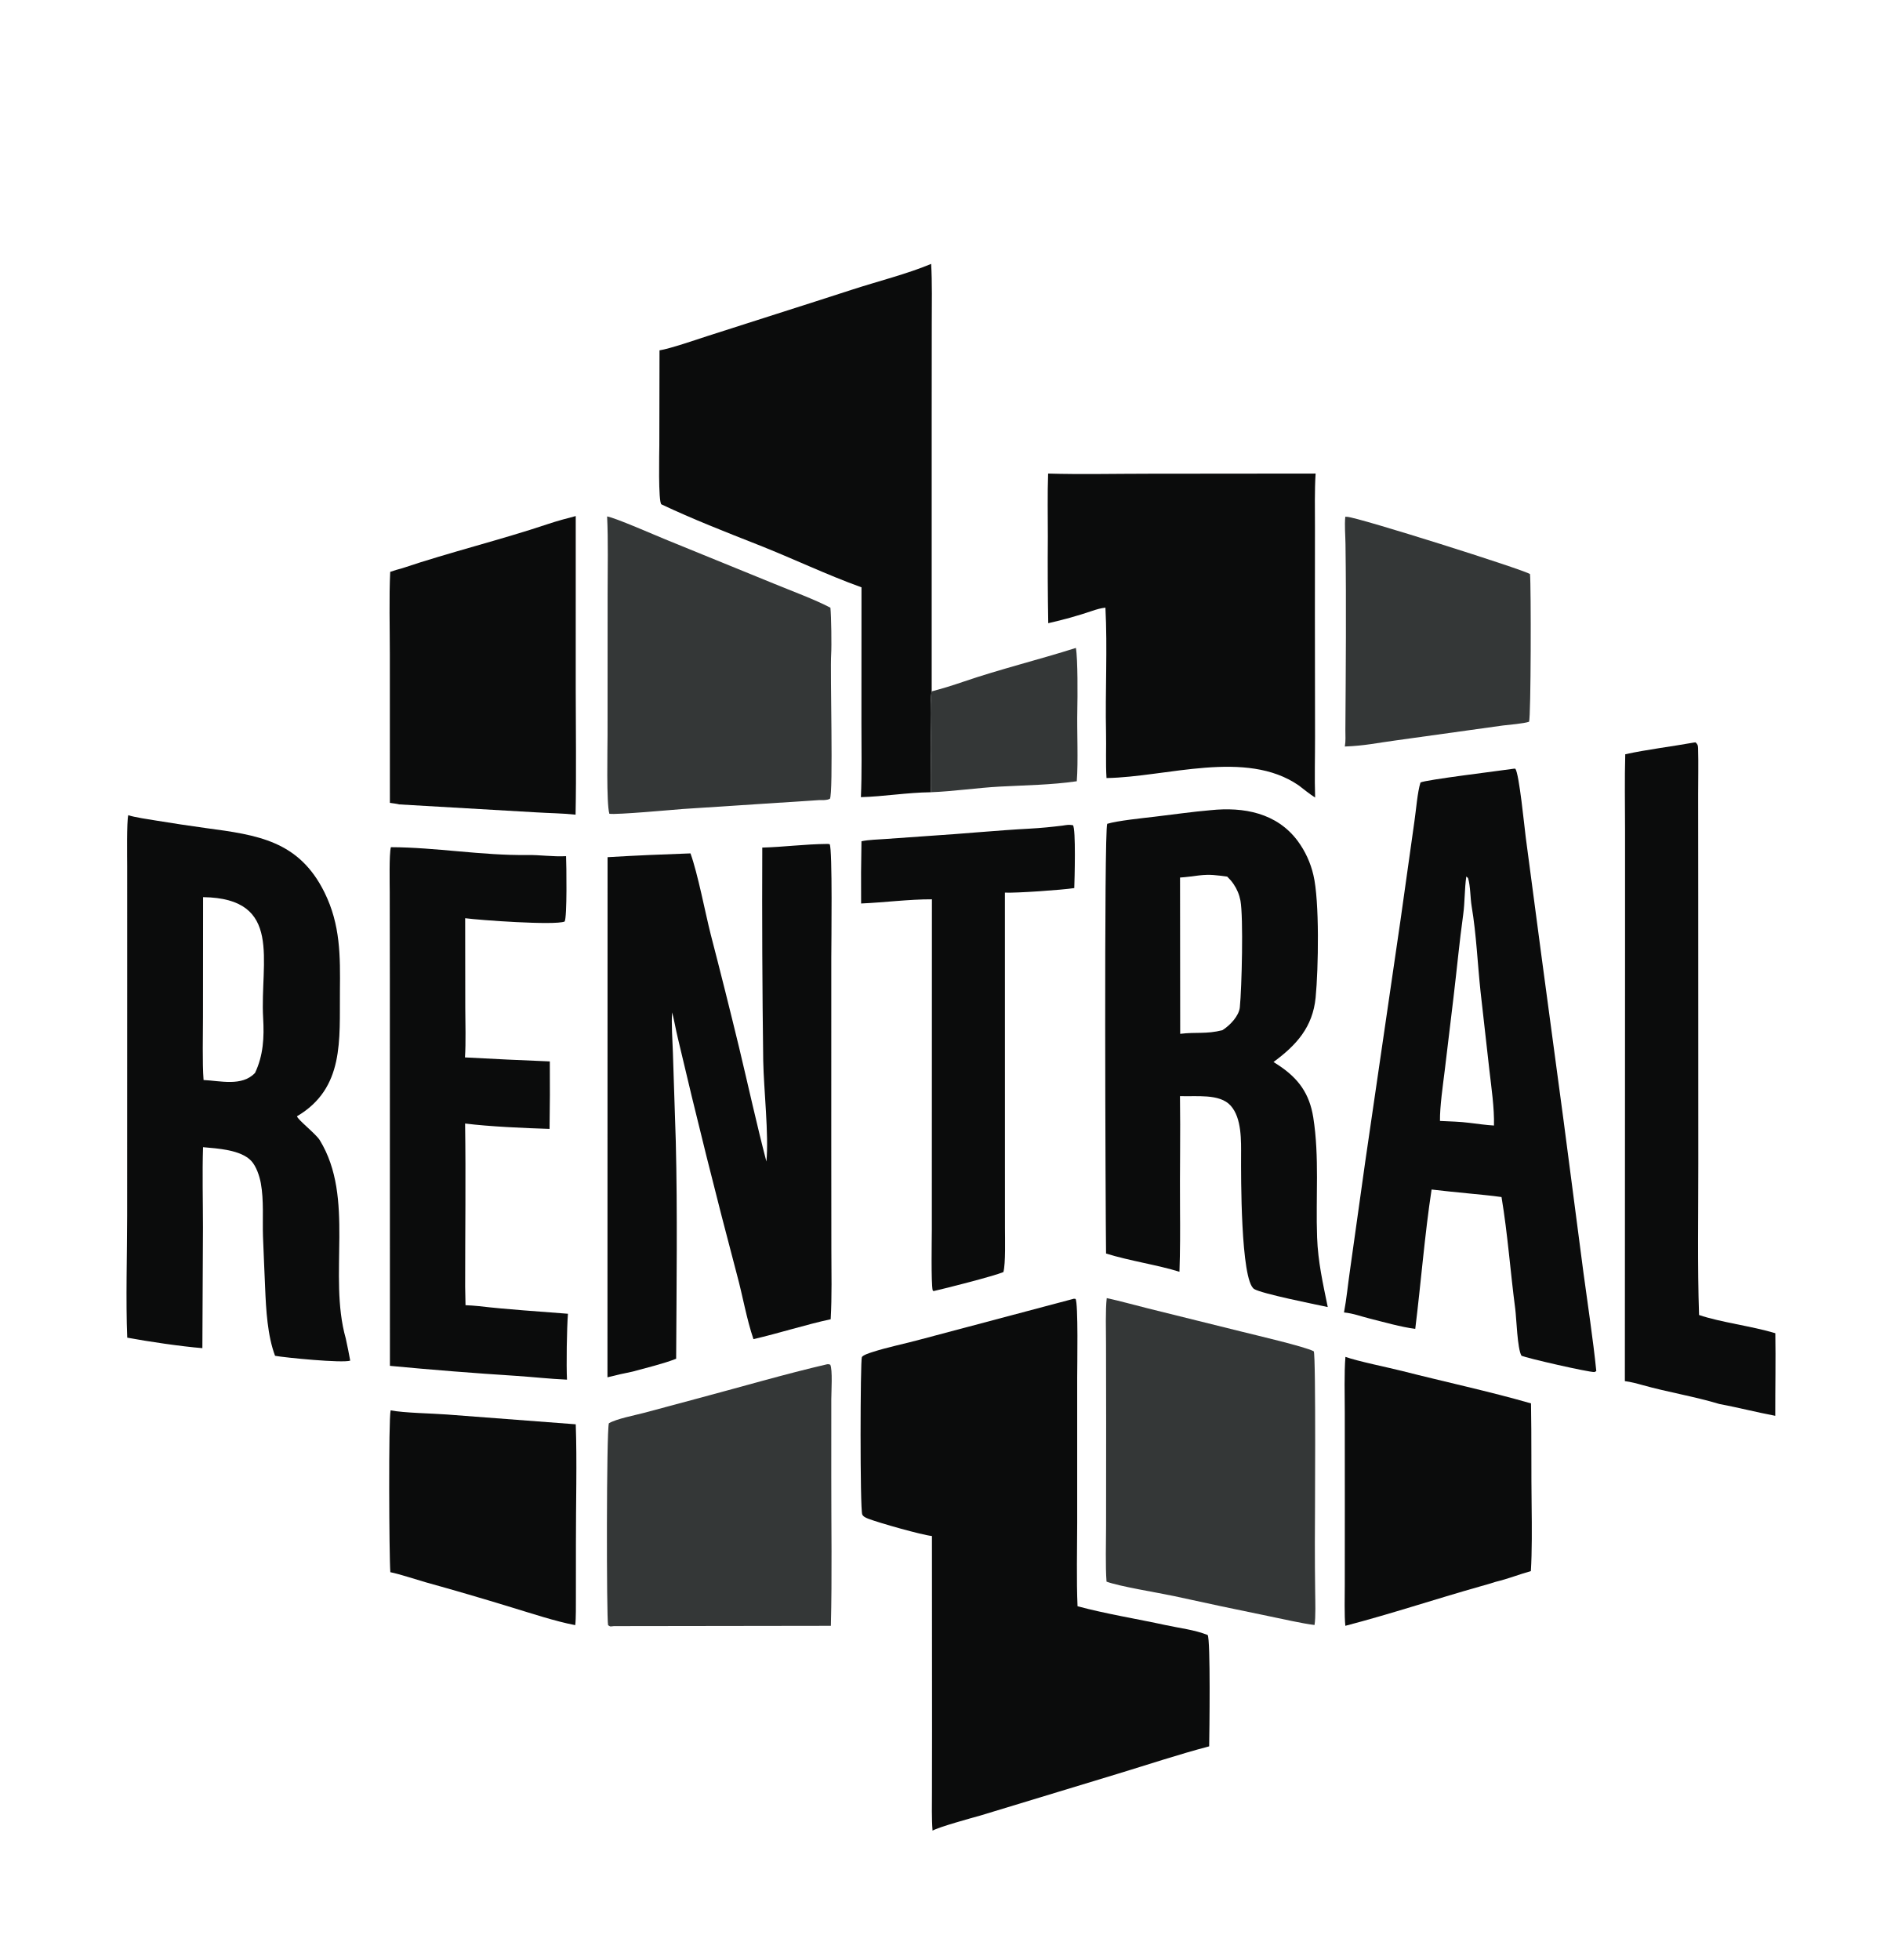
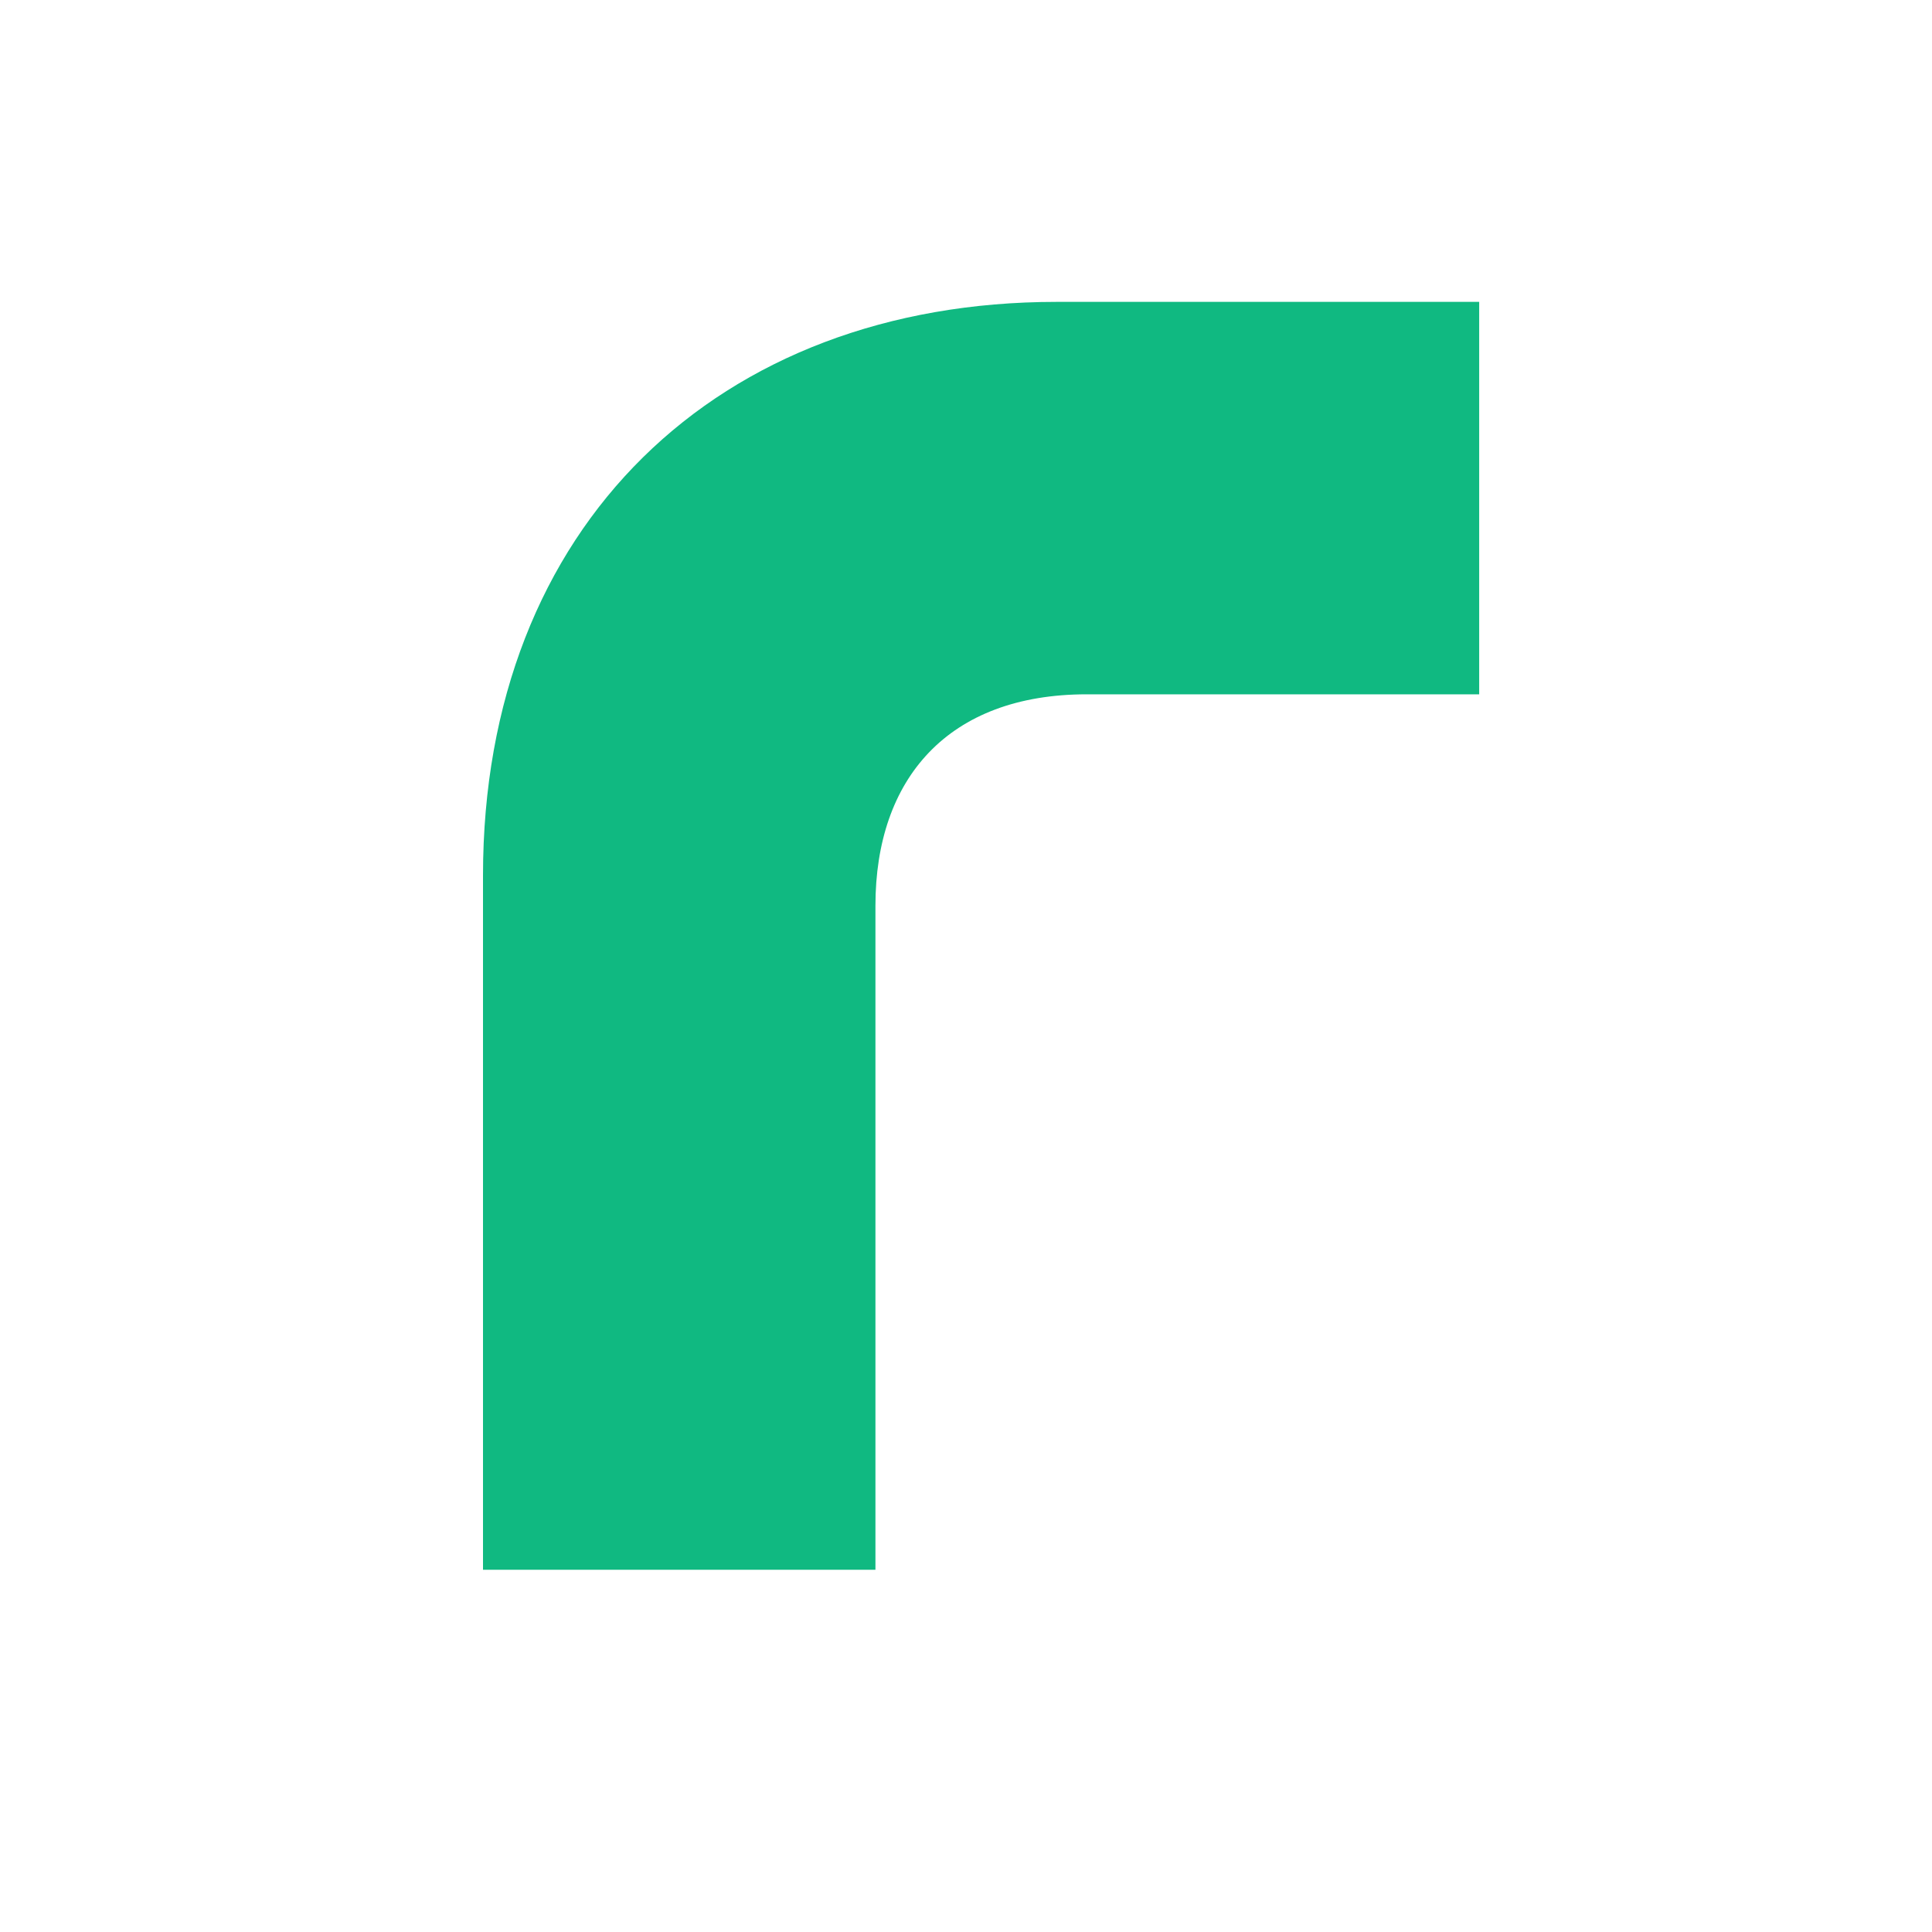
- <svg xmlns="http://www.w3.org/2000/svg" version="1.1" style="display: block;" viewBox="0 0 1960 2036" width="490" height="509" preserveAspectRatio="none">
-   <path transform="translate(0,0)" fill="rgb(11,12,12)" d="M 1115.59 1349.08 L 1117.3 1349.25 C 1120.22 1353.29 1119.01 1419.67 1119.01 1430.66 L 1119.01 1581.36 C 1118.99 1608.86 1118.17 1641.37 1119.38 1668.53 C 1148.27 1676.34 1181.89 1681.82 1211.35 1688.21 C 1225.44 1691.27 1241.14 1693.02 1254.53 1698.39 C 1257.65 1702.52 1256.37 1800.72 1256.11 1814.06 C 1224.53 1822.36 1192.56 1833.03 1161.29 1842.52 L 1018.24 1885.99 C 1009.46 1888.41 975.019 1897.91 968.763 1901.61 C 967.74 1889.59 968.132 1873.69 968.142 1861.36 L 968.228 1796.26 L 968.127 1595.59 C 957.356 1594.43 913.867 1582.12 902.314 1577.73 C 899.988 1576.85 896.698 1575.56 895.714 1573.14 C 893.305 1567.2 893.67 1412.75 895.334 1409.71 C 896.505 1407.56 903.75 1405.31 906.198 1404.52 C 922.538 1399.23 939.799 1395.92 956.385 1391.35 L 1115.59 1349.08 z" />
-   <path transform="translate(0,0)" fill="rgb(11,12,12)" d="M 133.243 846.775 C 139.113 848.919 155.622 851.311 162.886 852.501 C 179.644 855.244 196.436 857.778 213.258 860.103 C 267.49 867.355 310.462 873.17 337.073 926.992 C 353.723 960.666 353.485 993.045 353.111 1029.63 C 352.595 1080.03 358.031 1130.37 308.533 1159.54 C 308.974 1162.93 328.123 1177.76 332.184 1184.39 C 369.092 1244.7 340.505 1324.28 359.204 1390.41 C 359.816 1392.57 363.857 1413.09 363.812 1413.4 C 355.733 1416.16 296.069 1410.3 285.741 1408.37 C 277.849 1387.51 276.361 1360.33 275.446 1338.27 C 274.812 1320.24 273.773 1302.29 273.188 1284.23 C 272.597 1266.01 274.201 1247.02 270.966 1229.13 C 269.601 1221.59 266.171 1211.45 261.026 1205.93 C 250.146 1194.27 225.623 1192.99 210.93 1191.66 C 210.043 1217.68 210.846 1248.85 210.844 1275.19 L 210.233 1400.43 C 188.565 1398.7 153.284 1393.49 132.196 1389.53 C 130.571 1351.6 132.058 1302.06 132.082 1262.88 L 132.134 1016.68 L 132.121 900.286 C 132.124 891.665 131.514 853.231 133.243 846.775 z M 211.473 1121.91 C 228.757 1122.65 251.183 1128.92 264.907 1114.58 C 273.601 1096.27 274.519 1077.59 273.361 1057.53 C 269.952 998.424 294.547 933.088 210.961 931.927 L 210.859 1055.81 C 210.872 1074.3 210.078 1104.09 211.473 1121.91 z" />
-   <path transform="translate(0,0)" fill="rgb(11,12,12)" d="M 859.645 876.653 C 860.006 876.577 861.435 876.855 861.876 876.922 C 864.915 881.727 863.582 981.975 863.573 994.431 L 863.553 1187.94 L 863.638 1297.93 C 863.706 1321.65 864.277 1346.87 862.939 1370.4 C 837.976 1375.72 809.094 1384.97 782.704 1391.07 C 775.451 1369.72 771.585 1346.21 765.61 1324.3 C 743.924 1242.47 723.404 1160.33 704.056 1077.91 C 701.927 1069.09 700.606 1060.82 698.257 1051.64 C 697.214 1061.88 698.691 1082.22 699.022 1093.49 L 702.026 1185.82 C 703.844 1258.4 702.77 1338.49 702.4 1411.44 C 688.468 1416.86 671.938 1420.68 657.294 1424.75 C 648.495 1426.51 639.743 1428.5 631.048 1430.71 L 631.156 890.417 C 660.573 888.648 687.761 887.502 717.281 886.475 C 724.931 907.522 732.543 947.906 738.361 970.861 C 748.487 1009.84 758.29 1048.9 767.768 1088.04 C 777.096 1127.03 786.067 1167.91 796.163 1206.6 C 798.788 1178.9 793.426 1131.89 792.852 1101.99 C 791.884 1028.15 791.556 954.3 791.867 880.451 C 815.053 879.811 835.122 876.895 859.645 876.653 z" />
-   <path transform="translate(0,0)" fill="rgb(11,12,12)" d="M 1572.57 798.514 L 1574.16 798.494 C 1578.2 803.735 1583.59 859.197 1584.95 869.573 L 1601.27 992.781 L 1624.34 1164.47 L 1644.89 1321.78 C 1649.33 1354.98 1654.92 1391.02 1658.27 1424.23 L 1656.42 1425.26 C 1650.39 1425.53 1585.52 1410.73 1580.53 1408.27 C 1576.2 1400.99 1575.38 1369.55 1574.06 1359.52 C 1568.94 1320.64 1566.28 1282.21 1559.82 1243.47 C 1548.8 1241.87 1536.89 1240.86 1525.76 1239.72 C 1512.88 1238.49 1500.02 1237.14 1487.17 1235.65 C 1480.2 1280.91 1475.98 1333.85 1470.2 1380.39 C 1455.33 1378.5 1437.5 1373.33 1422.86 1369.68 C 1413.25 1367.29 1406.27 1364.39 1396.18 1363.34 C 1398.83 1349.53 1400.23 1334.32 1402.3 1320.21 L 1418.27 1206.53 L 1455 954.996 L 1469.38 852.844 C 1471.04 841.696 1472.49 822.642 1475.63 812.862 C 1480.21 810.08 1560.23 800.408 1572.57 798.514 z M 1495.87 1164.41 C 1505.69 1164.89 1516.92 1165.12 1526.54 1166.4 C 1534.62 1167.37 1543.95 1168.72 1551.97 1169.17 C 1552.46 1151.18 1549.25 1129.47 1547.17 1111.28 L 1538 1029.84 C 1534.87 1000.37 1533.7 970.788 1528.78 941.414 C 1527.32 932.629 1527.57 920.299 1525.04 912.112 L 1523.22 910.489 C 1521.36 923.553 1521.75 937.416 1520.05 949.646 C 1516.03 978.592 1513.39 1007.34 1509.91 1036.28 L 1500.82 1111.98 C 1498.98 1127.07 1495.67 1149.57 1495.87 1164.41 z" />
-   <path transform="translate(0,0)" fill="rgb(11,12,12)" d="M 1257.67 841.598 C 1292.07 838.044 1326.34 844.418 1348.05 873.523 C 1355.87 884.102 1361.43 896.175 1364.39 908.993 C 1370.84 935.792 1369.64 1006.1 1366.71 1036.2 C 1363.71 1066.99 1346.74 1085.67 1322.95 1103.17 C 1324.7 1104.27 1326.43 1105.38 1328.15 1106.52 C 1348.93 1120.25 1360.35 1136.08 1364.27 1160.88 C 1370.75 1201.9 1366.72 1244.04 1368.24 1285.45 C 1369.17 1310.79 1374.26 1333.08 1379.3 1357.73 C 1366.5 1355.01 1310.55 1343.83 1302.86 1339.01 C 1288.63 1330.09 1289.22 1218.37 1289.26 1201.53 C 1289.3 1185.22 1290.12 1161.5 1278.43 1148.5 C 1266.95 1135.74 1242.58 1139.32 1225.78 1138.61 C 1226.37 1177.83 1225.51 1217.23 1225.83 1256.47 C 1226 1277.96 1225.99 1299.61 1225.25 1321.08 C 1202.61 1313.98 1173.87 1309.87 1149 1302.14 C 1148.42 1257.96 1146.8 863.757 1150.2 855.759 C 1160.79 852.514 1187.32 849.814 1199.02 848.435 C 1218.09 846.189 1238.69 843.21 1257.67 841.598 z M 1225.85 911.561 L 1226.01 1073.92 C 1242.53 1071.86 1252.86 1074.43 1269.79 1070.17 C 1278.02 1065.07 1287.08 1055.13 1287.96 1046.44 C 1290 1026.39 1291.77 952.655 1288.61 935.572 C 1287.45 929.39 1285.01 923.518 1281.45 918.333 C 1279.53 915.496 1277.3 912.975 1274.84 910.598 C 1263.52 909.142 1257.31 908.036 1245.69 909.365 C 1239.38 910.141 1232.11 911.203 1225.85 911.561 z" />
-   <path transform="translate(0,0)" fill="rgb(11,12,12)" d="M 685.119 363.934 C 695.654 362.342 723.148 352.916 734.453 349.222 L 806.504 326.15 C 832.944 317.691 859.47 309.266 885.876 300.664 C 911.073 292.456 943.286 284.302 967.298 274.116 C 968.449 293.401 967.957 316.44 967.943 335.983 L 967.862 435.456 L 967.865 718.18 C 965.482 727.452 967.673 773.395 967.052 785.603 C 966.892 788.754 966.776 820.232 966.983 822.959 C 941.99 823.268 918.242 827.412 894.33 828.062 C 895.398 803.709 894.884 776.291 894.866 751.733 L 894.929 610.094 C 858.697 597.086 822.968 579.847 786.899 565.68 C 753.504 552.531 719.575 539.265 687.164 523.938 C 683.62 522.261 684.922 468.758 684.924 462.615 L 685.119 363.934 z" />
-   <path transform="translate(0,0)" fill="rgb(11,12,12)" d="M 1088.81 491.929 C 1122.35 492.918 1160.06 492.088 1193.86 492.082 L 1366.69 491.923 C 1365.54 509.239 1366.03 530.028 1366.01 547.645 L 1365.95 639.623 L 1366.1 765.375 C 1366.13 786.004 1365.49 808.005 1366.18 828.464 C 1361.17 825.387 1353.86 819.492 1349.05 815.807 C 1294.16 778.015 1211.79 807.254 1149.47 808.216 C 1148.48 792.692 1149.32 776.508 1148.98 760.993 C 1148.04 718.788 1150.56 673.096 1148.34 631.213 C 1143.45 631.736 1139.29 632.978 1134.66 634.549 C 1119.47 639.71 1104.6 643.826 1088.94 647.36 C 1088.42 617.404 1088.28 587.443 1088.52 557.483 C 1088.52 536.061 1088.05 513.142 1088.81 491.929 z" />
-   <path transform="translate(0,0)" fill="rgb(52,55,55)" d="M 1149.7 1348.44 C 1163.35 1351.33 1179.16 1355.85 1192.91 1359.23 L 1290.03 1383.32 C 1303 1386.6 1355.7 1398.82 1364.76 1403.69 C 1367.14 1407.42 1365.92 1587.07 1365.91 1603.28 C 1365.9 1620.34 1366.01 1637.4 1366.24 1654.46 C 1366.34 1662.78 1366.87 1680.41 1365.55 1688 C 1352.88 1686.51 1331.21 1681.52 1318.08 1678.84 C 1285.24 1672.14 1252.46 1665.2 1219.73 1657.99 C 1202.28 1654.29 1162.75 1647.95 1149.49 1642.96 C 1148.24 1627 1149 1601.49 1149.01 1584.66 L 1149.09 1478.62 L 1148.96 1396.06 C 1148.94 1383.12 1148.28 1360.54 1149.7 1348.44 z" />
-   <path transform="translate(0,0)" fill="rgb(11,12,12)" d="M 406.062 880.041 C 452.466 880.162 500.826 888.803 547.677 888.159 C 561.027 887.976 574.393 890.097 588.041 889.363 C 588.448 897.842 589.235 953.344 586.531 957.284 C 576.048 961.452 498.116 955.849 483.223 953.805 L 483.332 1046.71 C 483.387 1062.26 484.062 1083.21 483.01 1098.41 C 512.385 1100.02 541.772 1101.41 571.169 1102.57 C 571.357 1125.94 571.266 1149.31 570.895 1172.68 C 544.877 1171.86 508.402 1170.27 483.15 1167.09 C 483.987 1222.83 483.165 1280.54 483.209 1336.46 L 483.586 1355.8 C 488.104 1356.04 493.009 1356.26 497.502 1356.79 C 528.261 1360.39 559.124 1362.18 589.995 1364.7 C 588.803 1380.13 588.258 1418.13 588.999 1433.15 C 570.889 1432.33 554.458 1430.46 536.605 1429.24 C 492.705 1426.44 448.851 1422.96 405.058 1418.81 L 404.985 1018.55 L 404.869 927.001 C 404.857 917.649 404.15 887.313 406.062 880.041 z" />
-   <path transform="translate(0,0)" fill="rgb(52,55,55)" d="M 630.684 536.474 C 638.935 537.722 681.833 556.516 691.226 560.316 L 804.375 606.454 C 820.732 613.215 847.727 623.234 862.661 631.286 C 863.568 639.803 863.973 671.399 863.441 679.269 C 862.234 697.109 865.865 824.924 862.09 829.784 C 858.502 831.486 854.828 831.091 850.75 831.142 L 709.229 840.379 C 698.99 841.147 640.169 846.562 633.012 845.32 C 629.821 834.296 631.127 777.546 631.14 763.225 L 631.204 616.723 C 631.19 591.569 631.914 561.325 630.684 536.474 z" />
-   <path transform="translate(0,0)" fill="rgb(11,12,12)" d="M 1759.69 771.332 L 1761.4 771.133 C 1763.53 773.27 1763.91 773.972 1764.02 777.508 C 1764.49 793.49 1764.04 809.603 1764.08 825.627 L 1764.16 930.922 L 1764.23 1208.72 C 1764.28 1259.62 1763.26 1315.43 1765.03 1366 C 1787.11 1373.56 1820.24 1377.59 1844.24 1384.91 C 1844.74 1413 1844.09 1442.41 1844.17 1470.71 C 1824.5 1466.97 1805.37 1462.05 1786 1458.4 C 1760.02 1450.56 1732.46 1446.12 1706.32 1438.8 C 1700.28 1437.11 1694.18 1435.48 1687.95 1434.68 L 1688.14 990.227 L 1688.14 861.376 C 1688.11 835.914 1687.62 808.874 1688.35 783.514 C 1709.91 778.705 1737.2 775.385 1759.69 771.332 z" />
-   <path transform="translate(0,0)" fill="rgb(52,55,55)" d="M 859.055 1417.2 C 860.993 1416.96 860.444 1417.07 862.478 1417.6 C 865.044 1422.42 863.571 1446.31 863.57 1453.48 L 863.556 1533.72 C 863.51 1584.69 864.41 1638.13 863.142 1688.86 L 637.75 1689.17 C 633.52 1689.5 634.498 1690.08 631.688 1688.18 C 629.996 1680.65 629.922 1487.35 632.508 1478.48 C 640.39 1473.79 659.4 1470.2 669.069 1467.63 L 723.614 1452.99 C 766.644 1441.58 816.427 1427.05 859.055 1417.2 z" />
-   <path transform="translate(0,0)" fill="rgb(11,12,12)" d="M 418.134 590.181 C 467.599 573.545 519.807 560.914 569.437 544.284 C 578.587 541.218 588.727 538.459 598.092 536.06 L 598.085 715.438 C 598.143 758.624 598.764 803.213 597.926 846.267 C 583.834 844.734 570.535 844.732 556.509 843.825 L 414.674 835.592 C 413.68 835.144 406.59 834.217 405.023 833.985 L 404.975 679.194 C 404.963 652.911 404.083 619.893 405.366 594.019 C 409.577 592.509 413.828 591.392 418.134 590.181 z" />
-   <path transform="translate(0,0)" fill="rgb(11,12,12)" d="M 1103.59 857.654 C 1108.4 856.949 1109.91 856.466 1114.59 857.211 C 1117.78 860.742 1116.31 913.591 1115.98 922.511 C 1103.49 924.466 1055.19 927.836 1043.93 927.229 L 1043.97 1206.88 L 1044 1275.66 C 1044 1286.67 1044.77 1312.35 1042.35 1321.41 C 1032.18 1325.67 981.583 1338.53 969.769 1341.17 L 968.885 1340.36 C 967.138 1332.32 967.968 1287.96 968.009 1277.25 L 968.098 934.181 C 944.222 934.097 918.666 937.498 894.55 938.52 C 894.365 916.973 894.484 895.424 894.907 873.881 C 902.637 872.248 911.95 872.127 919.966 871.509 L 965.175 868.315 C 999.966 866.152 1035.07 862.608 1069.92 860.754 C 1081.27 860.15 1092.31 859.023 1103.59 857.654 z" />
-   <path transform="translate(0,0)" fill="rgb(11,12,12)" d="M 1397.67 1409.48 C 1409.72 1413.91 1443.16 1420.72 1456.89 1424.22 C 1500.95 1435.47 1546.76 1445.24 1590.44 1457.81 C 1591.1 1493.19 1590.6 1529.59 1591.1 1565.07 C 1591.37 1585.23 1591.55 1612.2 1590.29 1632.04 C 1577.61 1635.55 1567.19 1639.91 1553.71 1643.16 C 1548.64 1644.88 1542.9 1646.43 1537.71 1647.9 C 1490.91 1661.14 1444.64 1676.58 1397.58 1688.85 C 1396.44 1679.12 1396.98 1656.13 1396.99 1645.89 L 1397.03 1564.03 L 1396.99 1467.31 C 1396.97 1450.39 1396.28 1425.72 1397.67 1409.48 z" />
-   <path transform="translate(0,0)" fill="rgb(52,55,55)" d="M 1397.51 536.804 C 1397.76 536.807 1398.01 536.804 1398.26 536.813 C 1398.67 536.828 1399.08 536.858 1399.5 536.875 C 1410.87 537.352 1583.72 591.989 1589.41 596.344 C 1590.62 608.316 1590.42 744.676 1588.42 749.736 C 1582.83 751.644 1567.77 752.852 1561.26 753.63 L 1451.21 768.951 C 1430.8 771.649 1418.25 774.669 1397.04 775.466 C 1398.11 769.256 1397.57 764.563 1397.61 758.425 C 1398.03 694.016 1398.61 629.545 1397.73 565.139 C 1397.61 555.775 1396.65 546.095 1397.51 536.804 z" />
-   <path transform="translate(0,0)" fill="rgb(11,12,12)" d="M 405.804 1465.04 C 419.78 1467.77 448.459 1468.15 464.208 1469.35 L 598.101 1479.53 C 599.502 1517.81 598.207 1564.12 598.285 1603.06 L 598.253 1659.72 C 598.205 1667.32 598.441 1681.05 597.575 1688.16 C 577.015 1684.27 551.588 1675.8 531.018 1669.58 C 501.555 1660.54 471.973 1651.9 442.28 1643.65 C 432.808 1640.96 414.227 1634.83 405.501 1633.17 C 404.217 1617.39 403.514 1473.58 405.804 1465.04 z" />
-   <path transform="translate(0,0)" fill="rgb(52,55,55)" d="M 967.865 718.18 C 978.818 715.338 990.261 711.743 1000.98 708.079 C 1039.38 694.956 1079.07 685.325 1117.66 673.053 C 1119.73 684.605 1119.44 724.379 1119.14 737.807 C 1118.67 759.121 1120.21 790.941 1118.58 811.545 C 1091.85 815.415 1065.48 815.638 1038.51 817.1 C 1015.26 818.359 989.902 822.115 966.983 822.959 C 966.776 820.232 966.892 788.754 967.052 785.603 C 967.673 773.395 965.482 727.452 967.865 718.18 z" />
+ <svg xmlns="http://www.w3.org/2000/svg" viewBox="0 0 64 64" width="1024" height="1024">
+   <path d="M16 52V29C16 17.4 23.8 10 35 10H49V23H36C31.4 23 29 25.8 29 30V52H16Z" fill="rgb(16, 185, 129)" transform="translate(32 32) scale(1) translate(-32 -32)" />
</svg>
